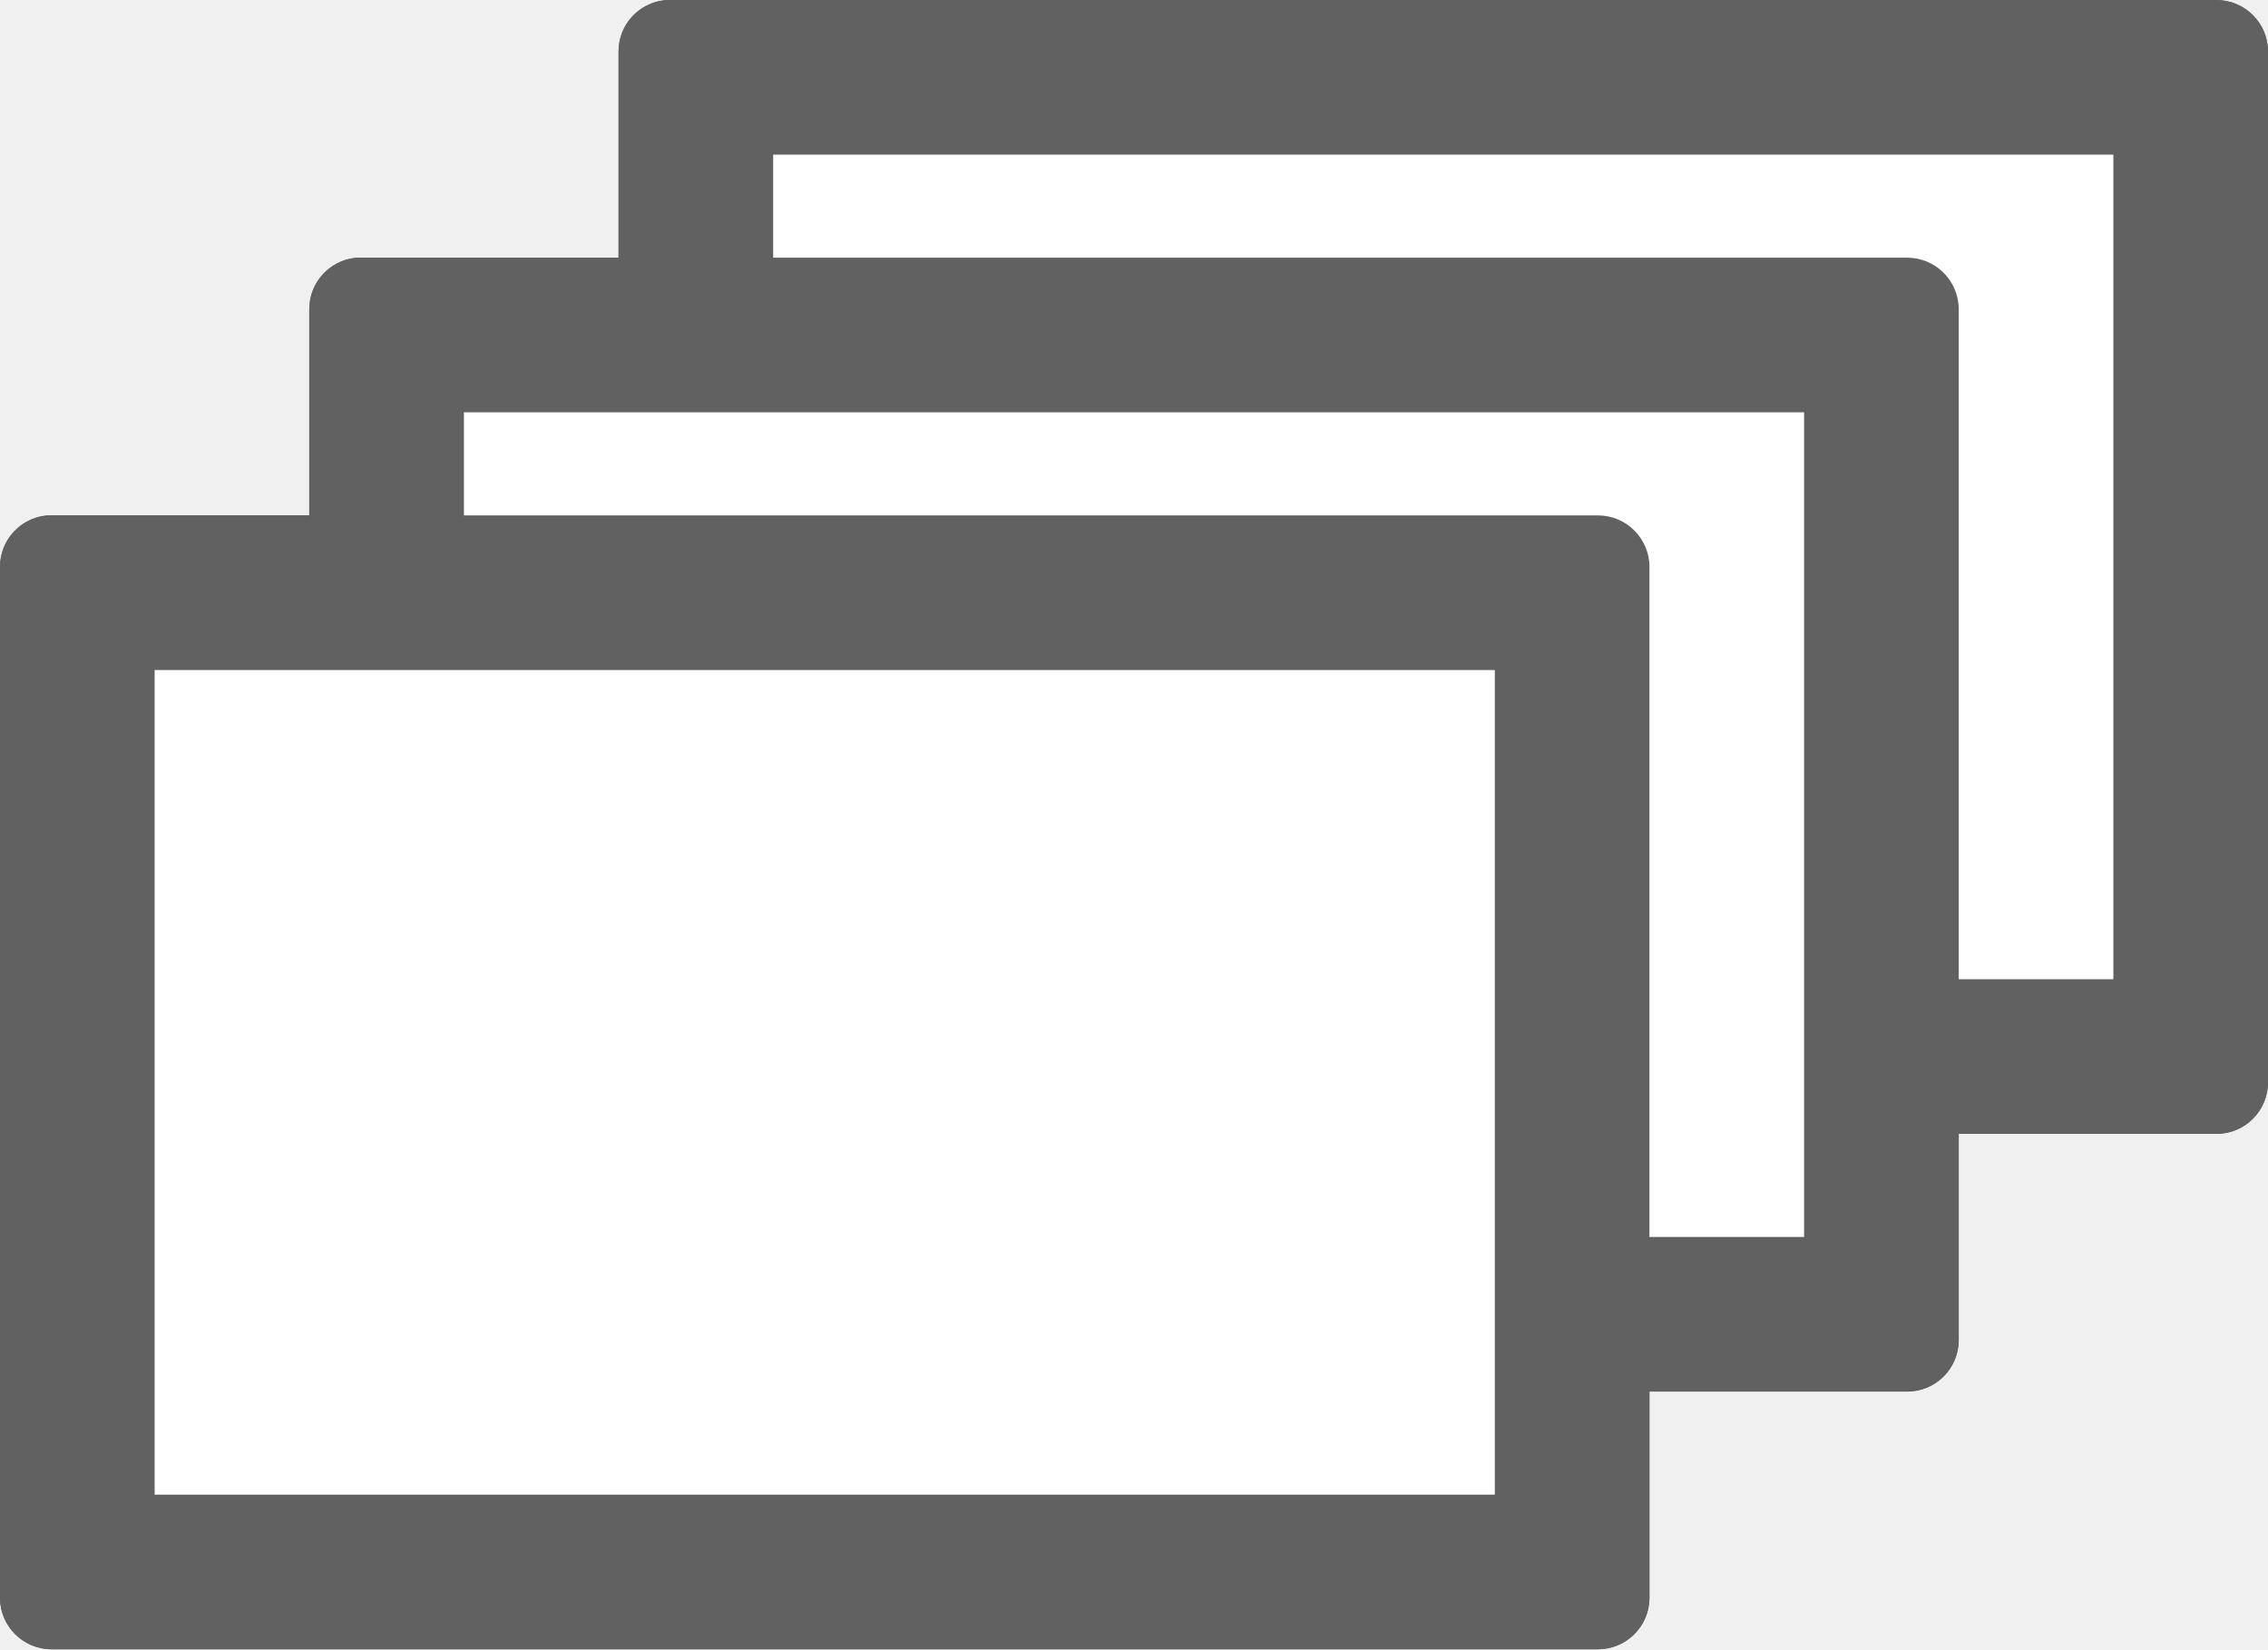
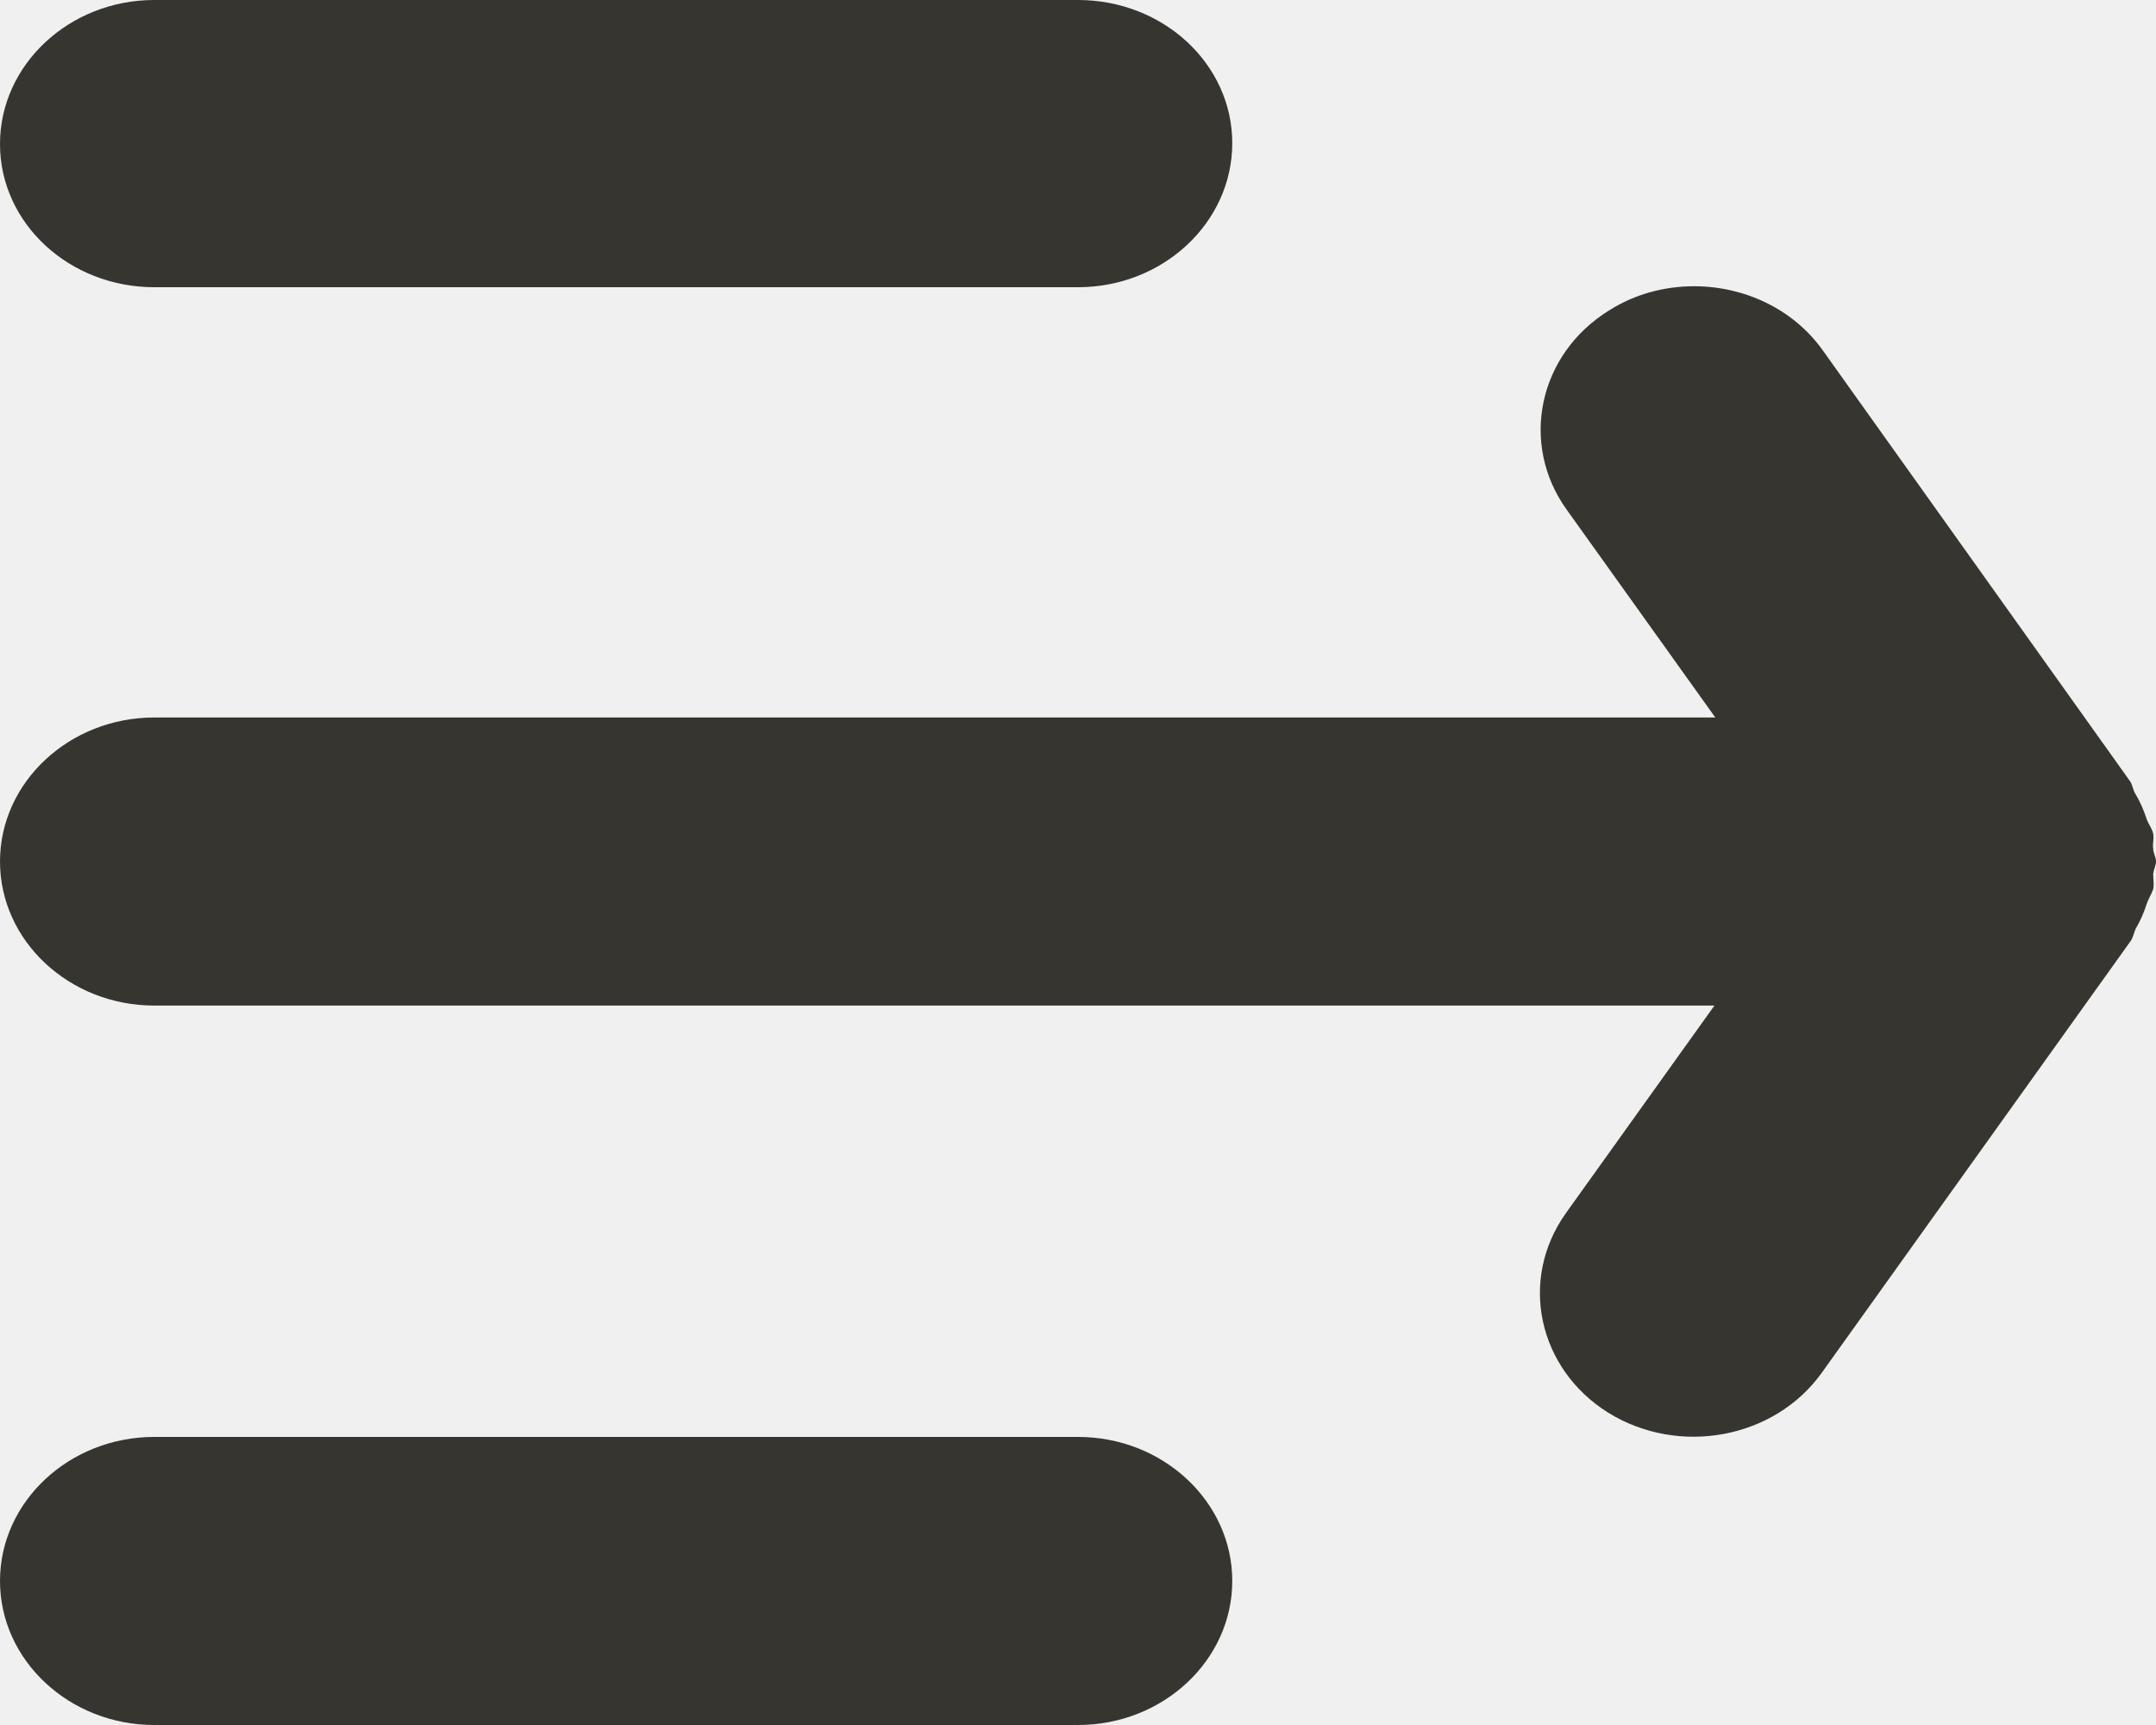
- <svg xmlns="http://www.w3.org/2000/svg" width="22" height="16" viewBox="0 0 22 16" fill="none">
-   <path d="M6.453 0.001C6.195 0.025 5.999 0.242 6 0.5V2.5H3.5C3.484 2.5 3.469 2.5 3.453 2.5C3.195 2.525 2.999 2.742 3 3.001V5H0.5C0.484 5 0.469 5 0.453 5C0.195 5.025 -0.001 5.242 5.92909e-06 5.5V15.5C5.92909e-06 15.776 0.224 16 0.5 16H15.5C15.776 16 16 15.776 16 15.5V13.5H18.5C18.776 13.5 19 13.276 19 13V11H21.5V11C21.776 11 22 10.776 22 10.5V0.5C22 0.224 21.776 0.001 21.5 0.001H6.5C6.484 -0 6.469 -0 6.453 0.001L6.453 0.001ZM7 1H21V10H19V3C19 2.724 18.776 2.501 18.5 2.5H7V1ZM4 3.5H6.414C6.442 3.506 6.471 3.508 6.5 3.508L18 3.5V10.5C17.999 10.519 17.999 10.537 18 10.555V12.5H16V5.5C16 5.224 15.776 5 15.5 5H4L4 3.5ZM1 6H3.414C3.442 6.005 3.471 6.008 3.5 6.008L15 6V13C14.999 13.018 14.999 13.037 15 13.055V15H1L1 6Z" fill="#616161" />
-   <mask id="path-2-inside-1_6961_3180" fill="white">
-     <rect x="6" width="16" height="11" rx="0.5" />
-   </mask>
-   <rect x="6" width="16" height="11" rx="0.5" fill="white" stroke="#616161" stroke-width="3" mask="url(#path-2-inside-1_6961_3180)" />
-   <mask id="path-3-inside-2_6961_3180" fill="white">
-     <rect x="3" y="2.5" width="16" height="11" rx="0.5" />
-   </mask>
-   <rect x="3" y="2.5" width="16" height="11" rx="0.5" fill="white" stroke="#616161" stroke-width="3" mask="url(#path-3-inside-2_6961_3180)" />
-   <mask id="path-4-inside-3_6961_3180" fill="white">
-     <rect y="5" width="16" height="11" rx="0.5" />
-   </mask>
-   <rect y="5" width="16" height="11" rx="0.5" fill="white" stroke="#616161" stroke-width="3" mask="url(#path-4-inside-3_6961_3180)" />
+ <svg xmlns="http://www.w3.org/2000/svg" width="20" height="16" viewBox="0 0 20 16" fill="none">
+   <path d="M10 16C10.789 16 11.431 15.4 11.431 14.664C11.431 13.928 10.789 13.328 10 13.328H1.431C0.643 13.328 0 13.928 0 14.664C0 15.4 0.643 16 1.431 16H10Z" fill="#37352F" />
+   <path d="M19.76 8.735C19.786 8.703 19.794 8.655 19.811 8.615C19.854 8.543 19.889 8.463 19.914 8.383C19.931 8.335 19.957 8.295 19.974 8.247C19.983 8.199 19.974 8.159 19.974 8.111C19.974 8.071 20 8.031 20 7.991C20 7.951 19.974 7.911 19.974 7.871C19.966 7.823 19.983 7.783 19.974 7.735C19.966 7.687 19.931 7.647 19.914 7.599C19.888 7.519 19.854 7.439 19.811 7.367C19.785 7.327 19.785 7.287 19.76 7.247L16.907 3.247C16.632 2.863 16.178 2.655 15.715 2.655C15.441 2.655 15.167 2.727 14.927 2.879C14.267 3.287 14.096 4.119 14.533 4.727L15.912 6.655L1.431 6.655C0.643 6.655 0 7.255 0 7.991C0 8.727 0.643 9.327 1.431 9.327H15.904L14.524 11.255C14.087 11.871 14.267 12.695 14.918 13.103C15.578 13.511 16.461 13.343 16.898 12.735L19.76 8.735Z" fill="#37352F" />
+   <path d="M1.431 2.664L10 2.664C10.789 2.664 11.431 2.064 11.431 1.328C11.431 0.592 10.789 1.4782e-05 10 1.4782e-05L1.431 1.4782e-05C0.643 1.4782e-05 0 0.6 0 1.336C0 2.072 0.643 2.664 1.431 2.664Z" fill="#37352F" />
</svg>
